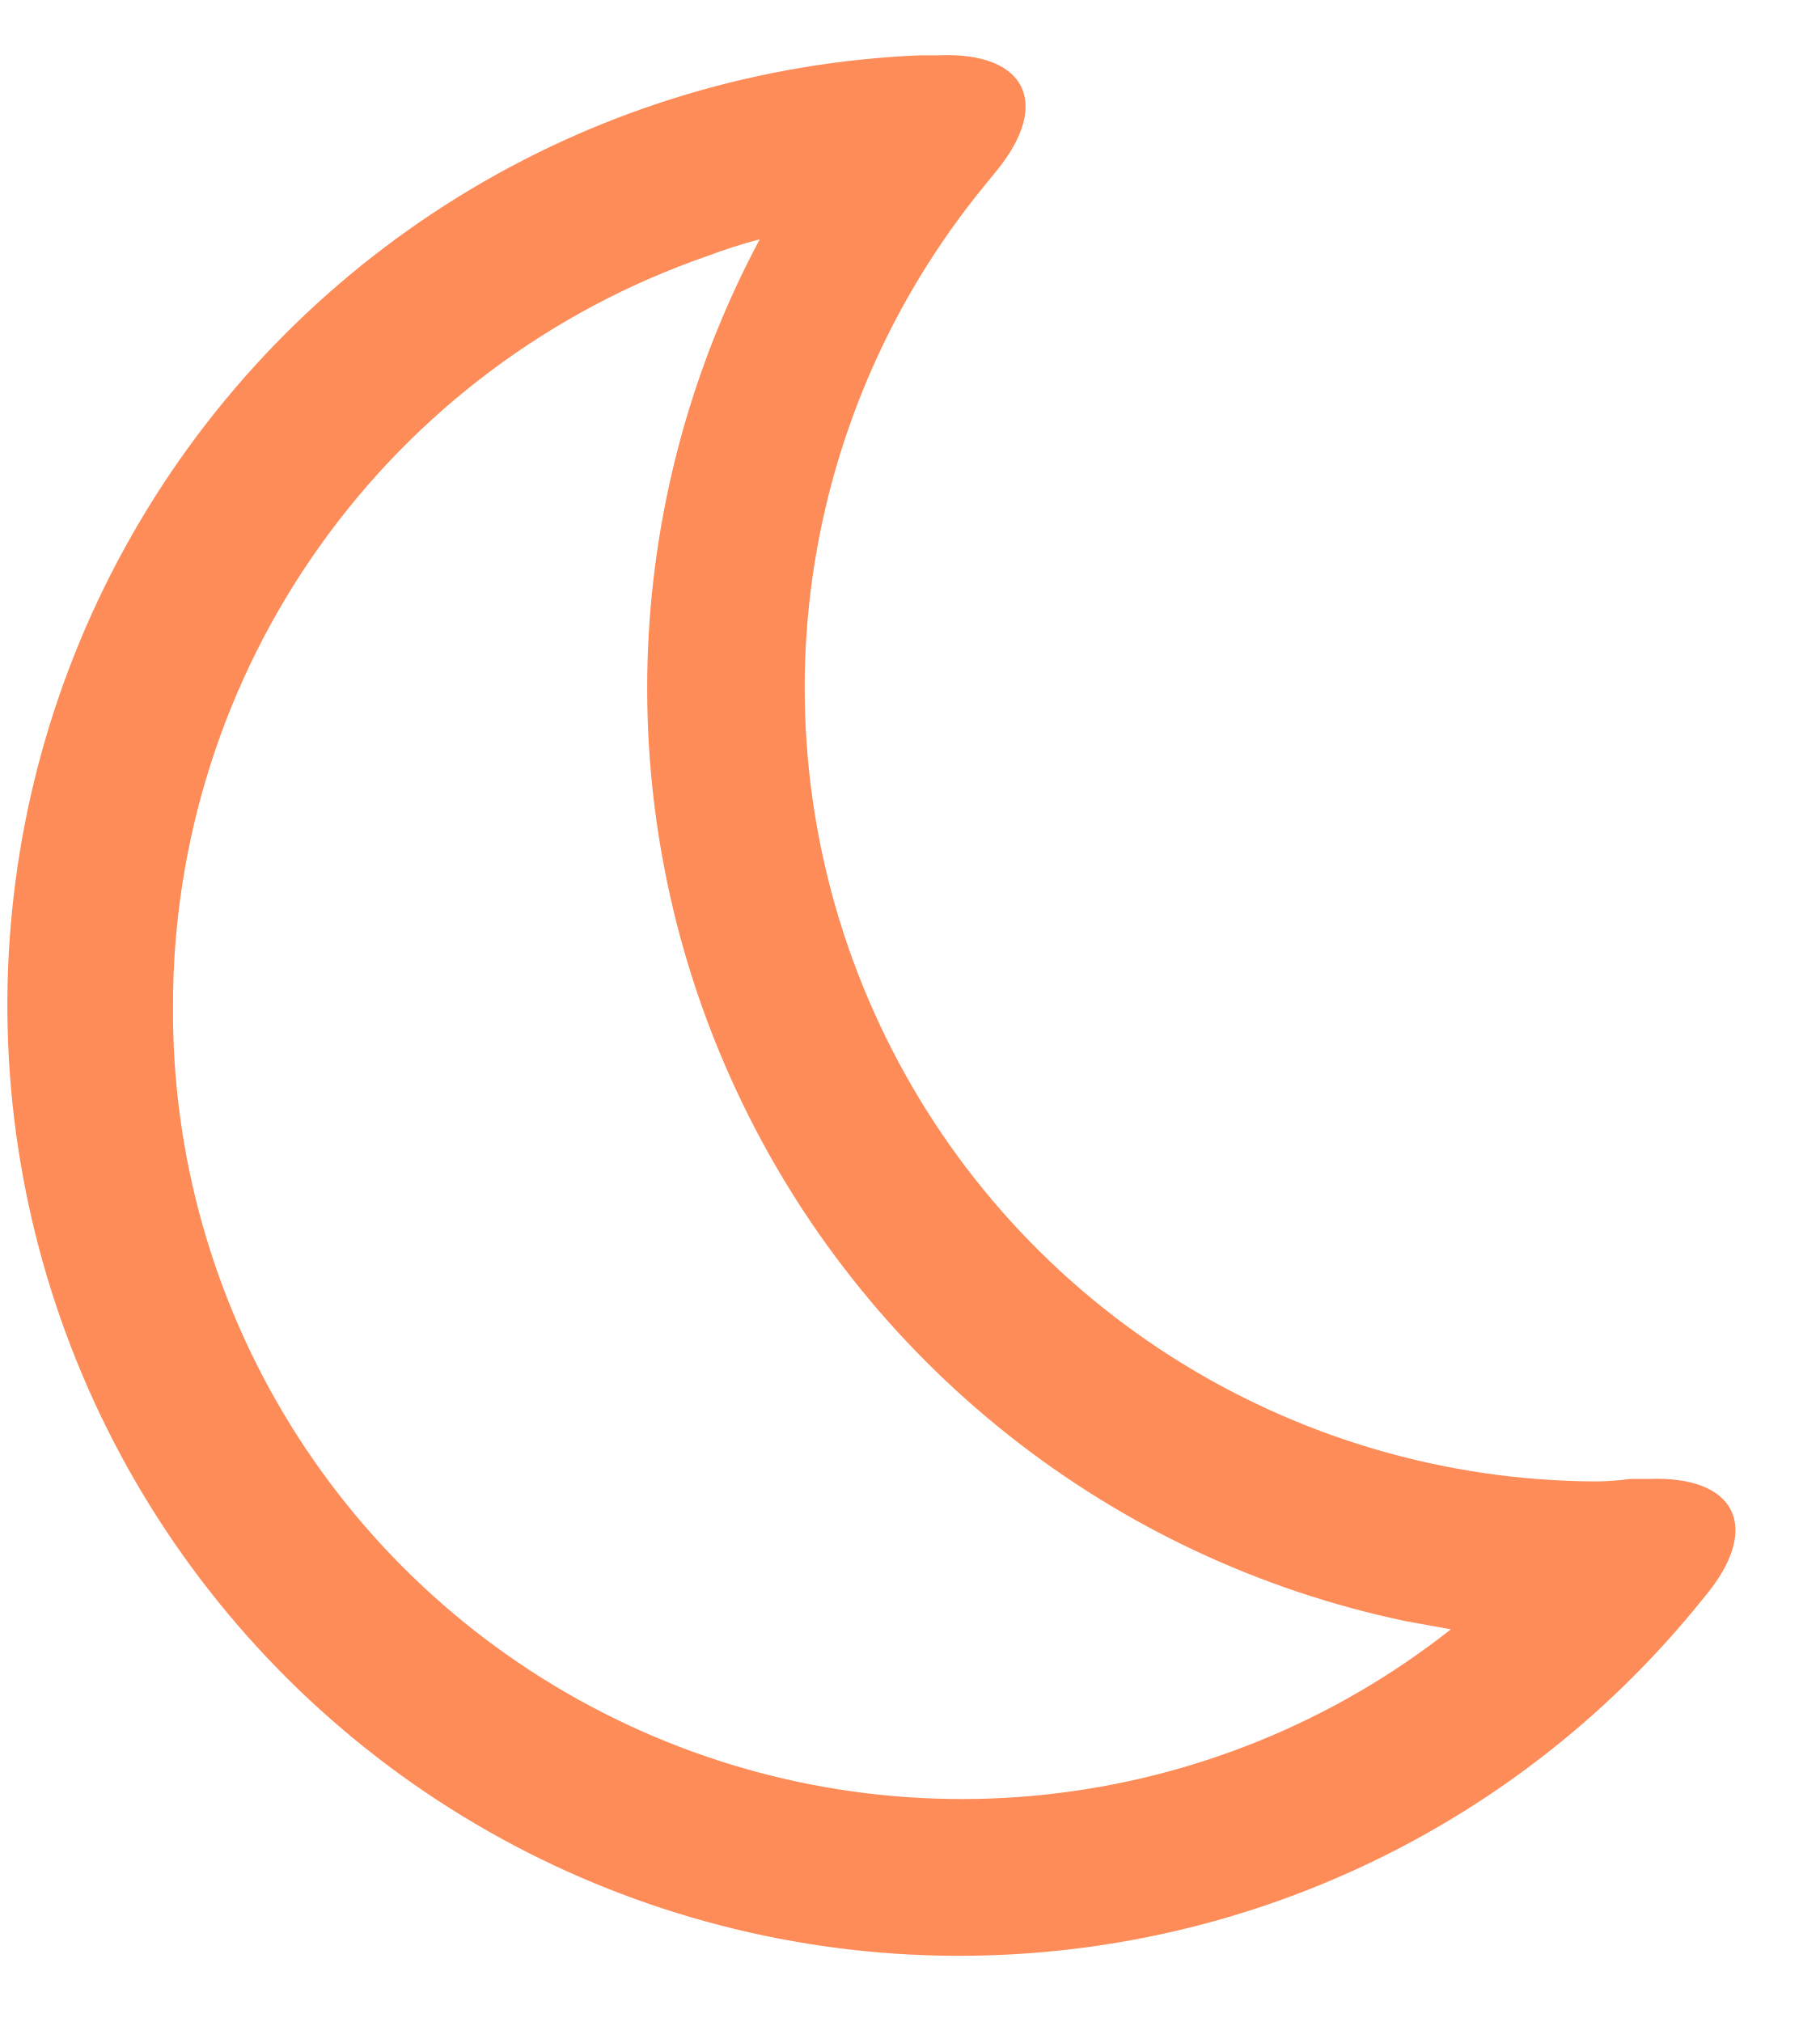
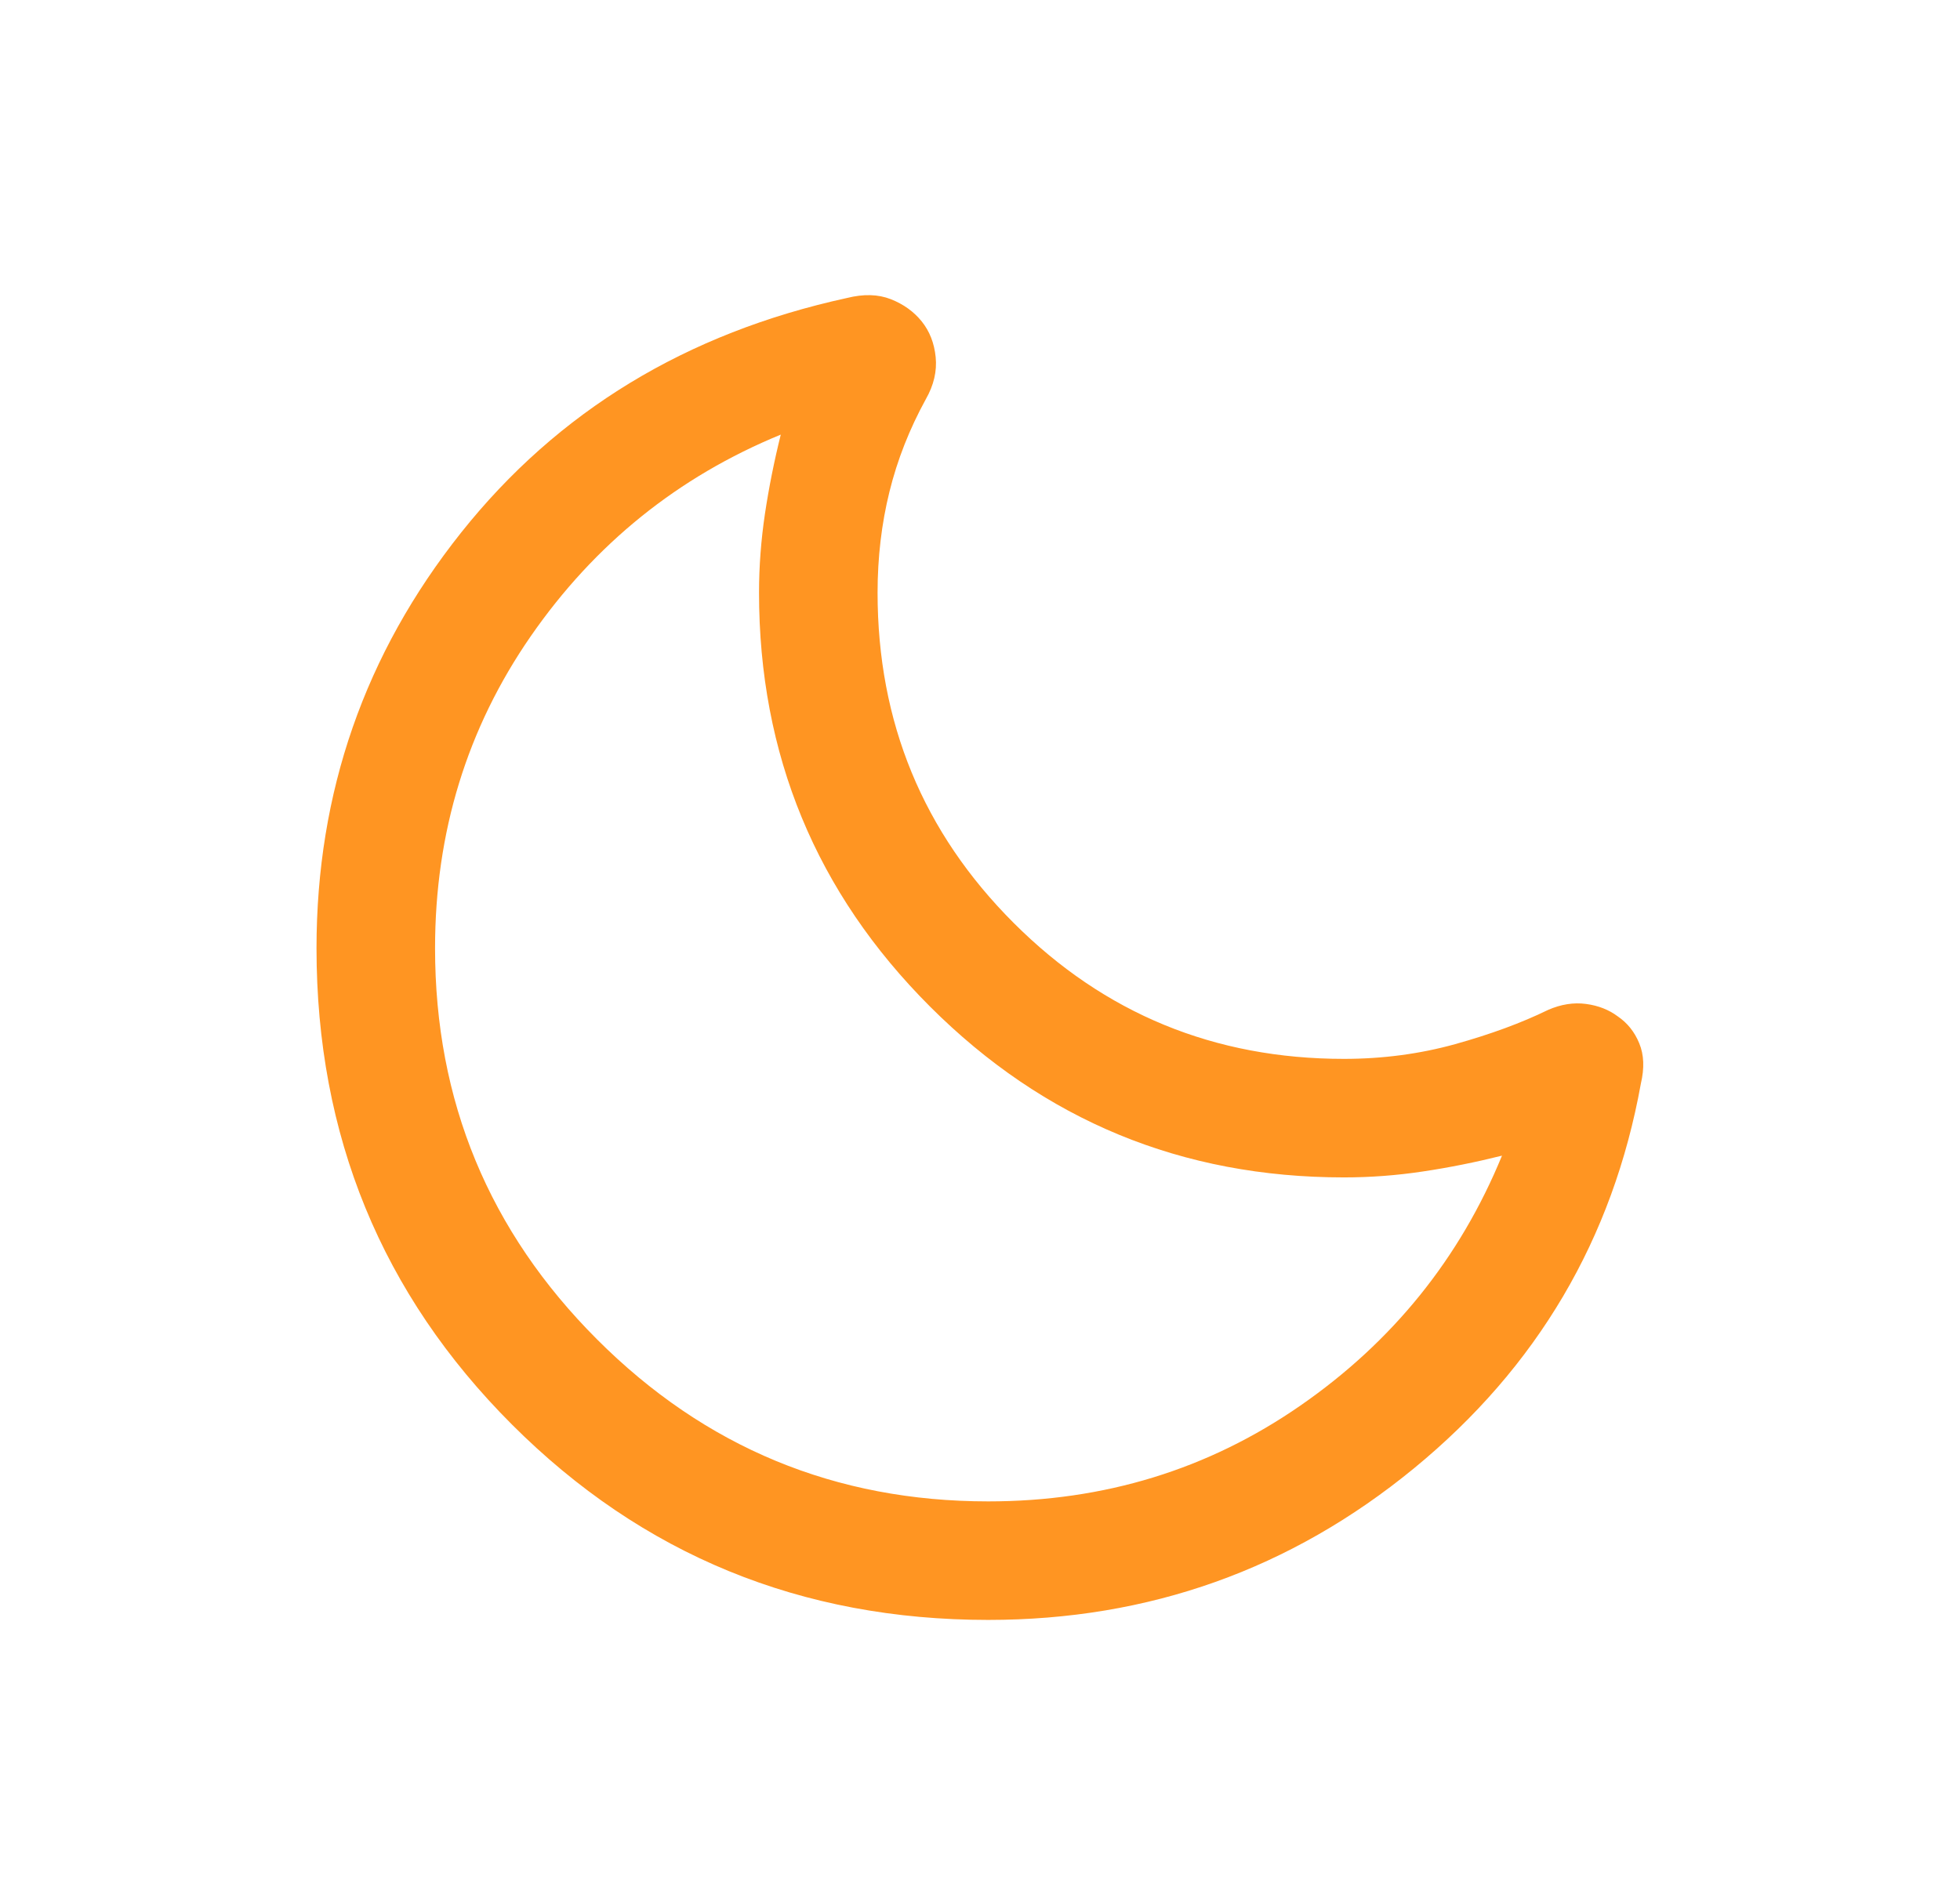
- <svg xmlns="http://www.w3.org/2000/svg" width="18" height="20" viewBox="0 0 18 20" fill="none">
-   <path fill-rule="evenodd" clip-rule="evenodd" d="M15.766 14.653C14.283 14.644 12.833 14.215 11.583 13.418C10.333 12.62 9.335 11.485 8.705 10.144C8.074 8.803 7.836 7.311 8.018 5.841C8.201 4.371 8.797 2.983 9.736 1.837L9.851 1.696C10.404 1.024 10.149 0.51 9.281 0.547H9.101C7.532 0.612 6.004 1.067 4.656 1.872C3.308 2.677 2.183 3.806 1.384 5.156C0.584 6.506 0.136 8.034 0.079 9.602C0.022 11.169 0.359 12.726 1.058 14.13C1.757 15.534 2.798 16.742 4.083 17.642C5.369 18.542 6.86 19.107 8.421 19.285C9.981 19.462 11.561 19.248 13.017 18.66C14.473 18.072 15.758 17.13 16.757 15.919L16.872 15.778C17.425 15.106 17.169 14.592 16.301 14.629H16.121C16.002 14.645 15.884 14.653 15.766 14.653ZM6.992 2.534C7.163 2.469 7.337 2.413 7.514 2.367C6.824 3.658 6.444 5.091 6.404 6.554C6.365 8.016 6.666 9.468 7.286 10.794C7.905 12.12 8.825 13.284 9.972 14.193C11.12 15.103 12.464 15.733 13.897 16.034L14.349 16.116C13.195 17.027 11.807 17.593 10.345 17.75C8.883 17.907 7.407 17.648 6.086 17.002C4.765 16.357 3.653 15.352 2.879 14.104C2.105 12.855 1.7 11.414 1.711 9.945C1.711 8.315 2.219 6.725 3.166 5.397C4.112 4.068 5.45 3.068 6.992 2.534Z" fill="#FE8C59" />
+ <svg xmlns="http://www.w3.org/2000/svg" width="31" height="30" viewBox="0 0 31 30" fill="none">
+   <mask id="mask0_3380_12103" style="mask-type:alpha" maskUnits="userSpaceOnUse" x="0" y="0" width="31" height="30">
+     <rect x="0.596" width="30" height="30" fill="#D9D9D9" />
+   </mask>
+   <g mask="url(#mask0_3380_12103)">
+     <path d="M15.63 25.625C12.669 25.625 10.158 24.595 8.097 22.534C6.036 20.473 5.006 17.961 5.006 15C5.006 12.534 5.769 10.341 7.295 8.423C8.822 6.505 10.855 5.268 13.395 4.714C13.658 4.648 13.889 4.654 14.09 4.733C14.29 4.812 14.453 4.929 14.578 5.084C14.703 5.24 14.777 5.428 14.799 5.65C14.821 5.872 14.769 6.094 14.643 6.315C14.385 6.785 14.193 7.272 14.068 7.778C13.943 8.284 13.88 8.817 13.88 9.375C13.88 11.424 14.598 13.165 16.032 14.599C17.466 16.033 19.207 16.75 21.256 16.75C21.869 16.75 22.456 16.672 23.015 16.517C23.575 16.361 24.064 16.181 24.484 15.976C24.689 15.886 24.89 15.855 25.085 15.881C25.28 15.907 25.447 15.973 25.586 16.077C25.739 16.181 25.853 16.323 25.927 16.504C26.002 16.684 26.01 16.896 25.953 17.139C25.509 19.598 24.313 21.627 22.365 23.226C20.417 24.825 18.172 25.625 15.63 25.625ZM15.63 23.75C17.464 23.75 19.11 23.245 20.568 22.234C22.026 21.224 23.089 19.906 23.756 18.281C23.339 18.385 22.922 18.469 22.506 18.531C22.089 18.594 21.672 18.625 21.256 18.625C18.693 18.625 16.511 17.724 14.709 15.922C12.907 14.12 12.005 11.937 12.005 9.375C12.005 8.958 12.037 8.542 12.099 8.125C12.162 7.708 12.245 7.292 12.349 6.875C10.724 7.542 9.407 8.604 8.396 10.062C7.386 11.521 6.881 13.167 6.881 15C6.881 17.417 7.735 19.479 9.443 21.187C11.151 22.896 13.214 23.75 15.63 23.75Z" fill="#FF9522" />
+   </g>
</svg>
